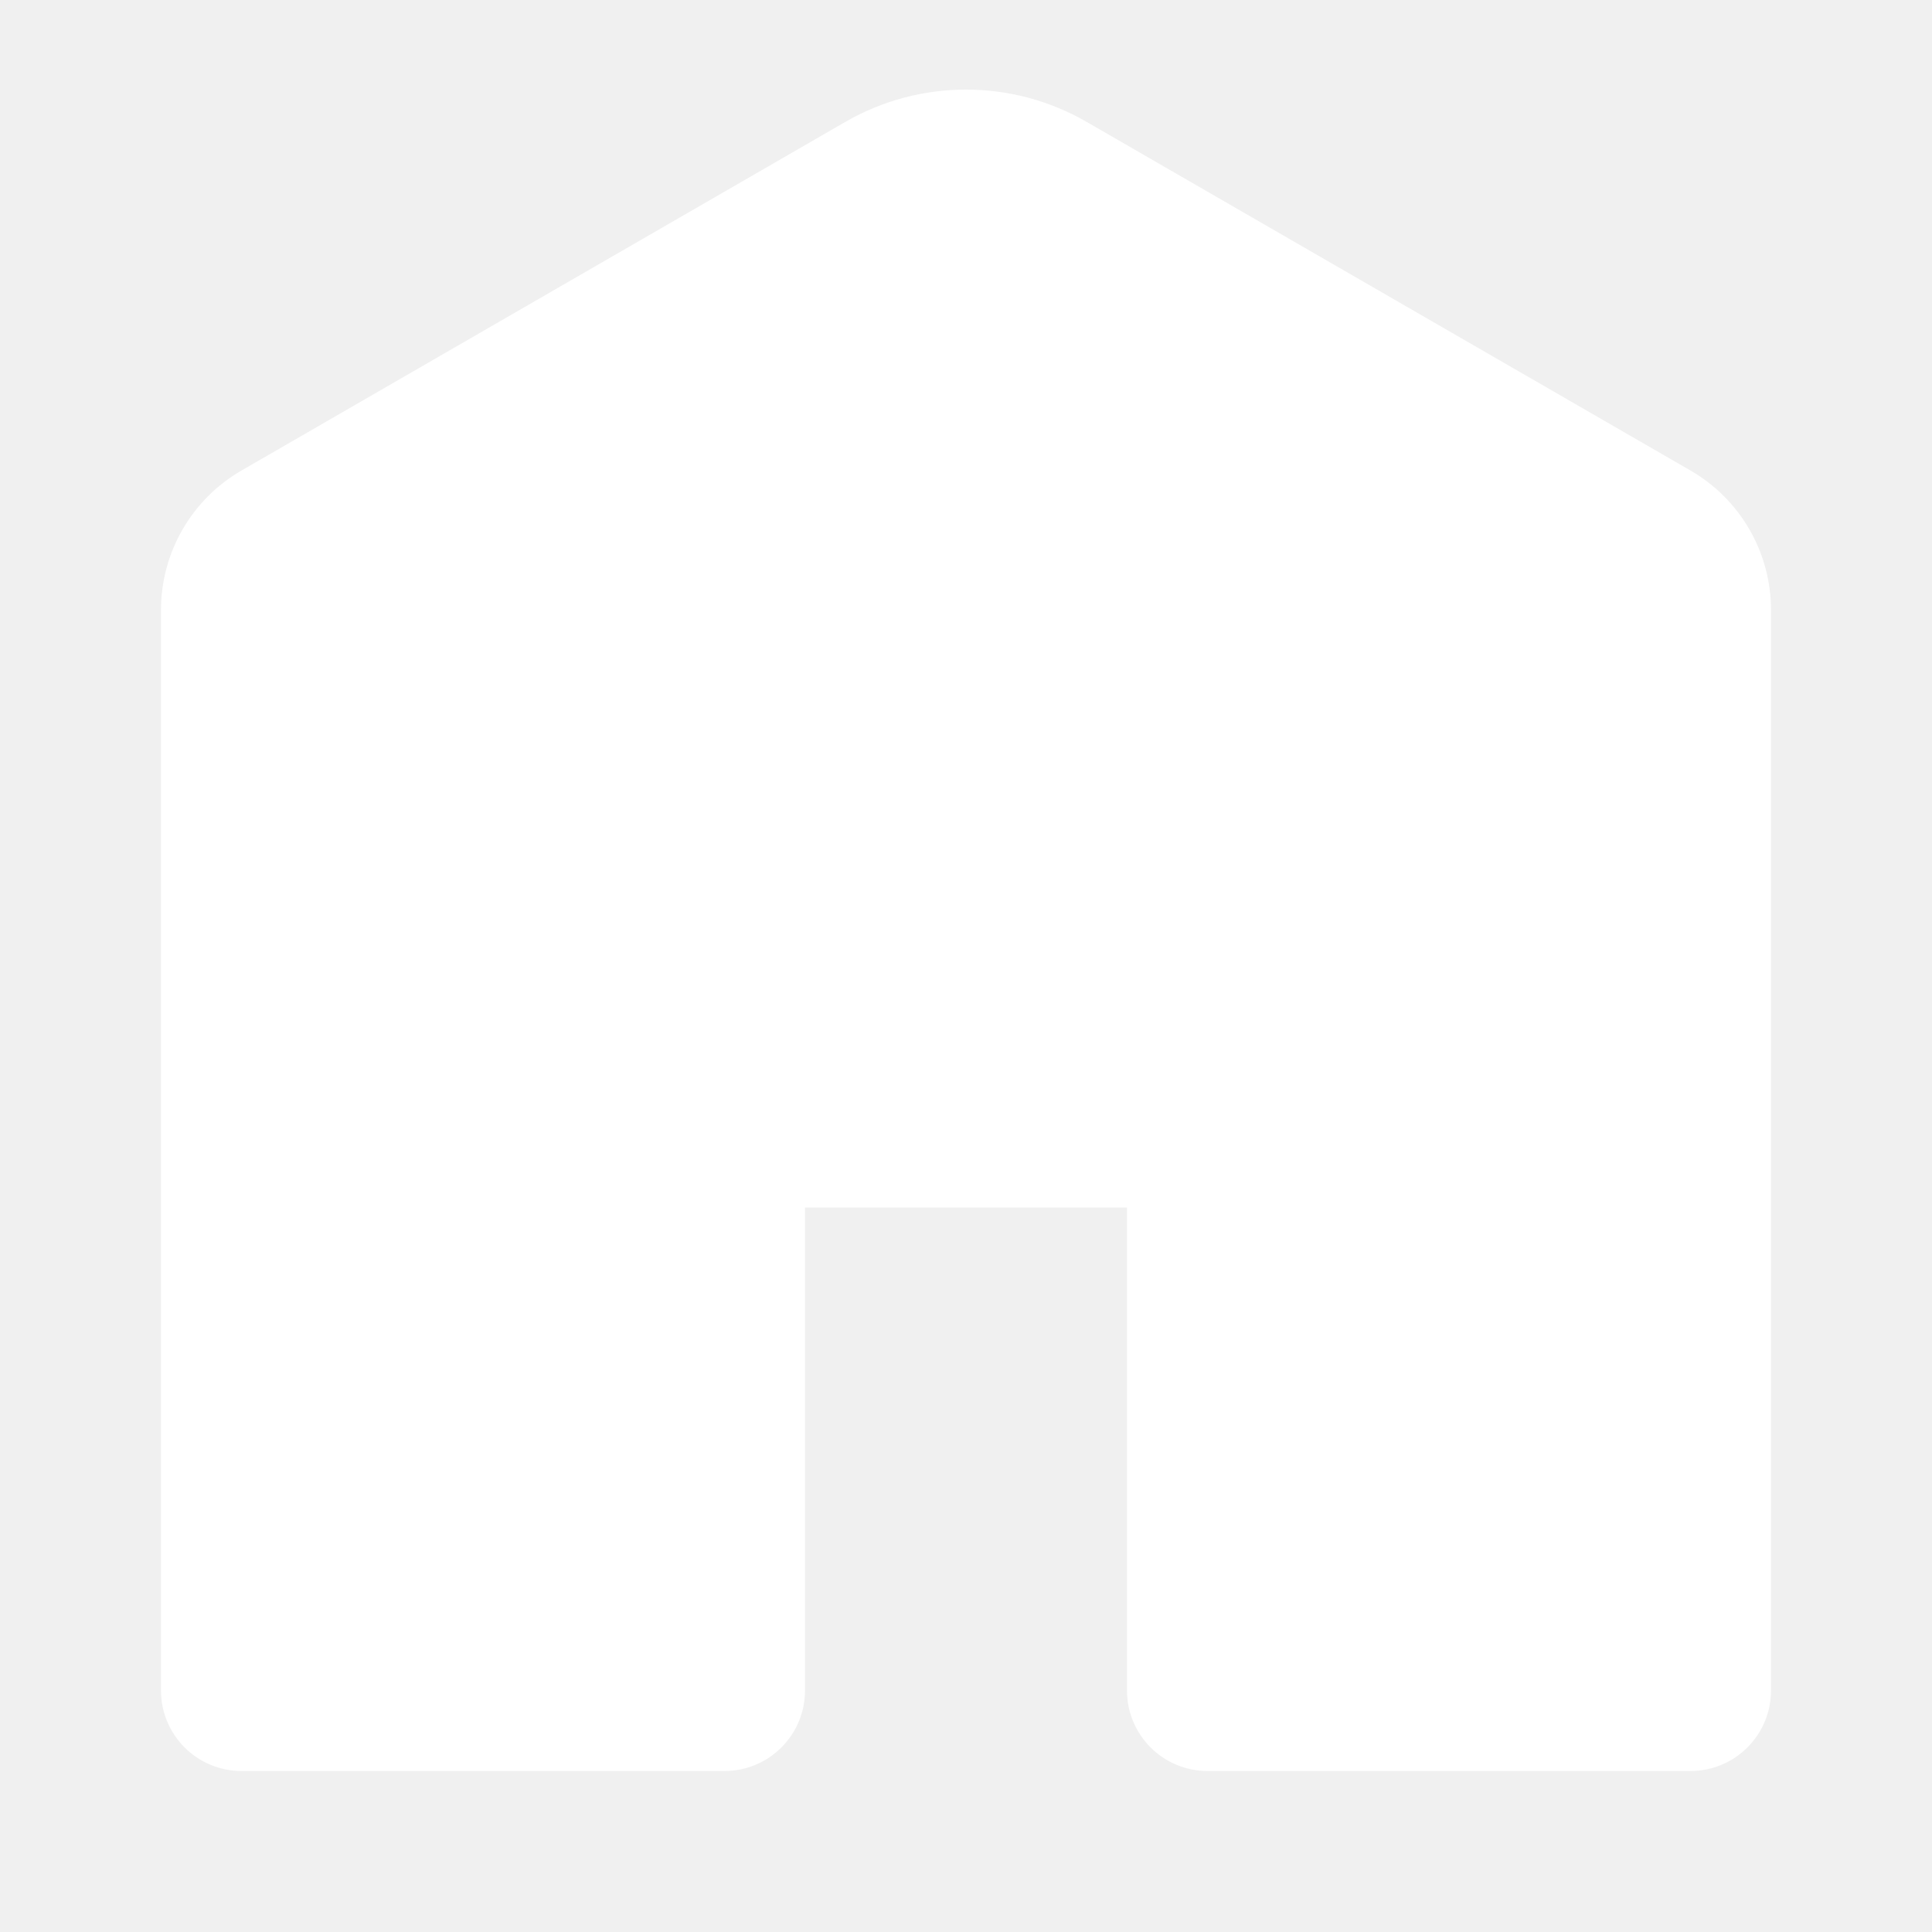
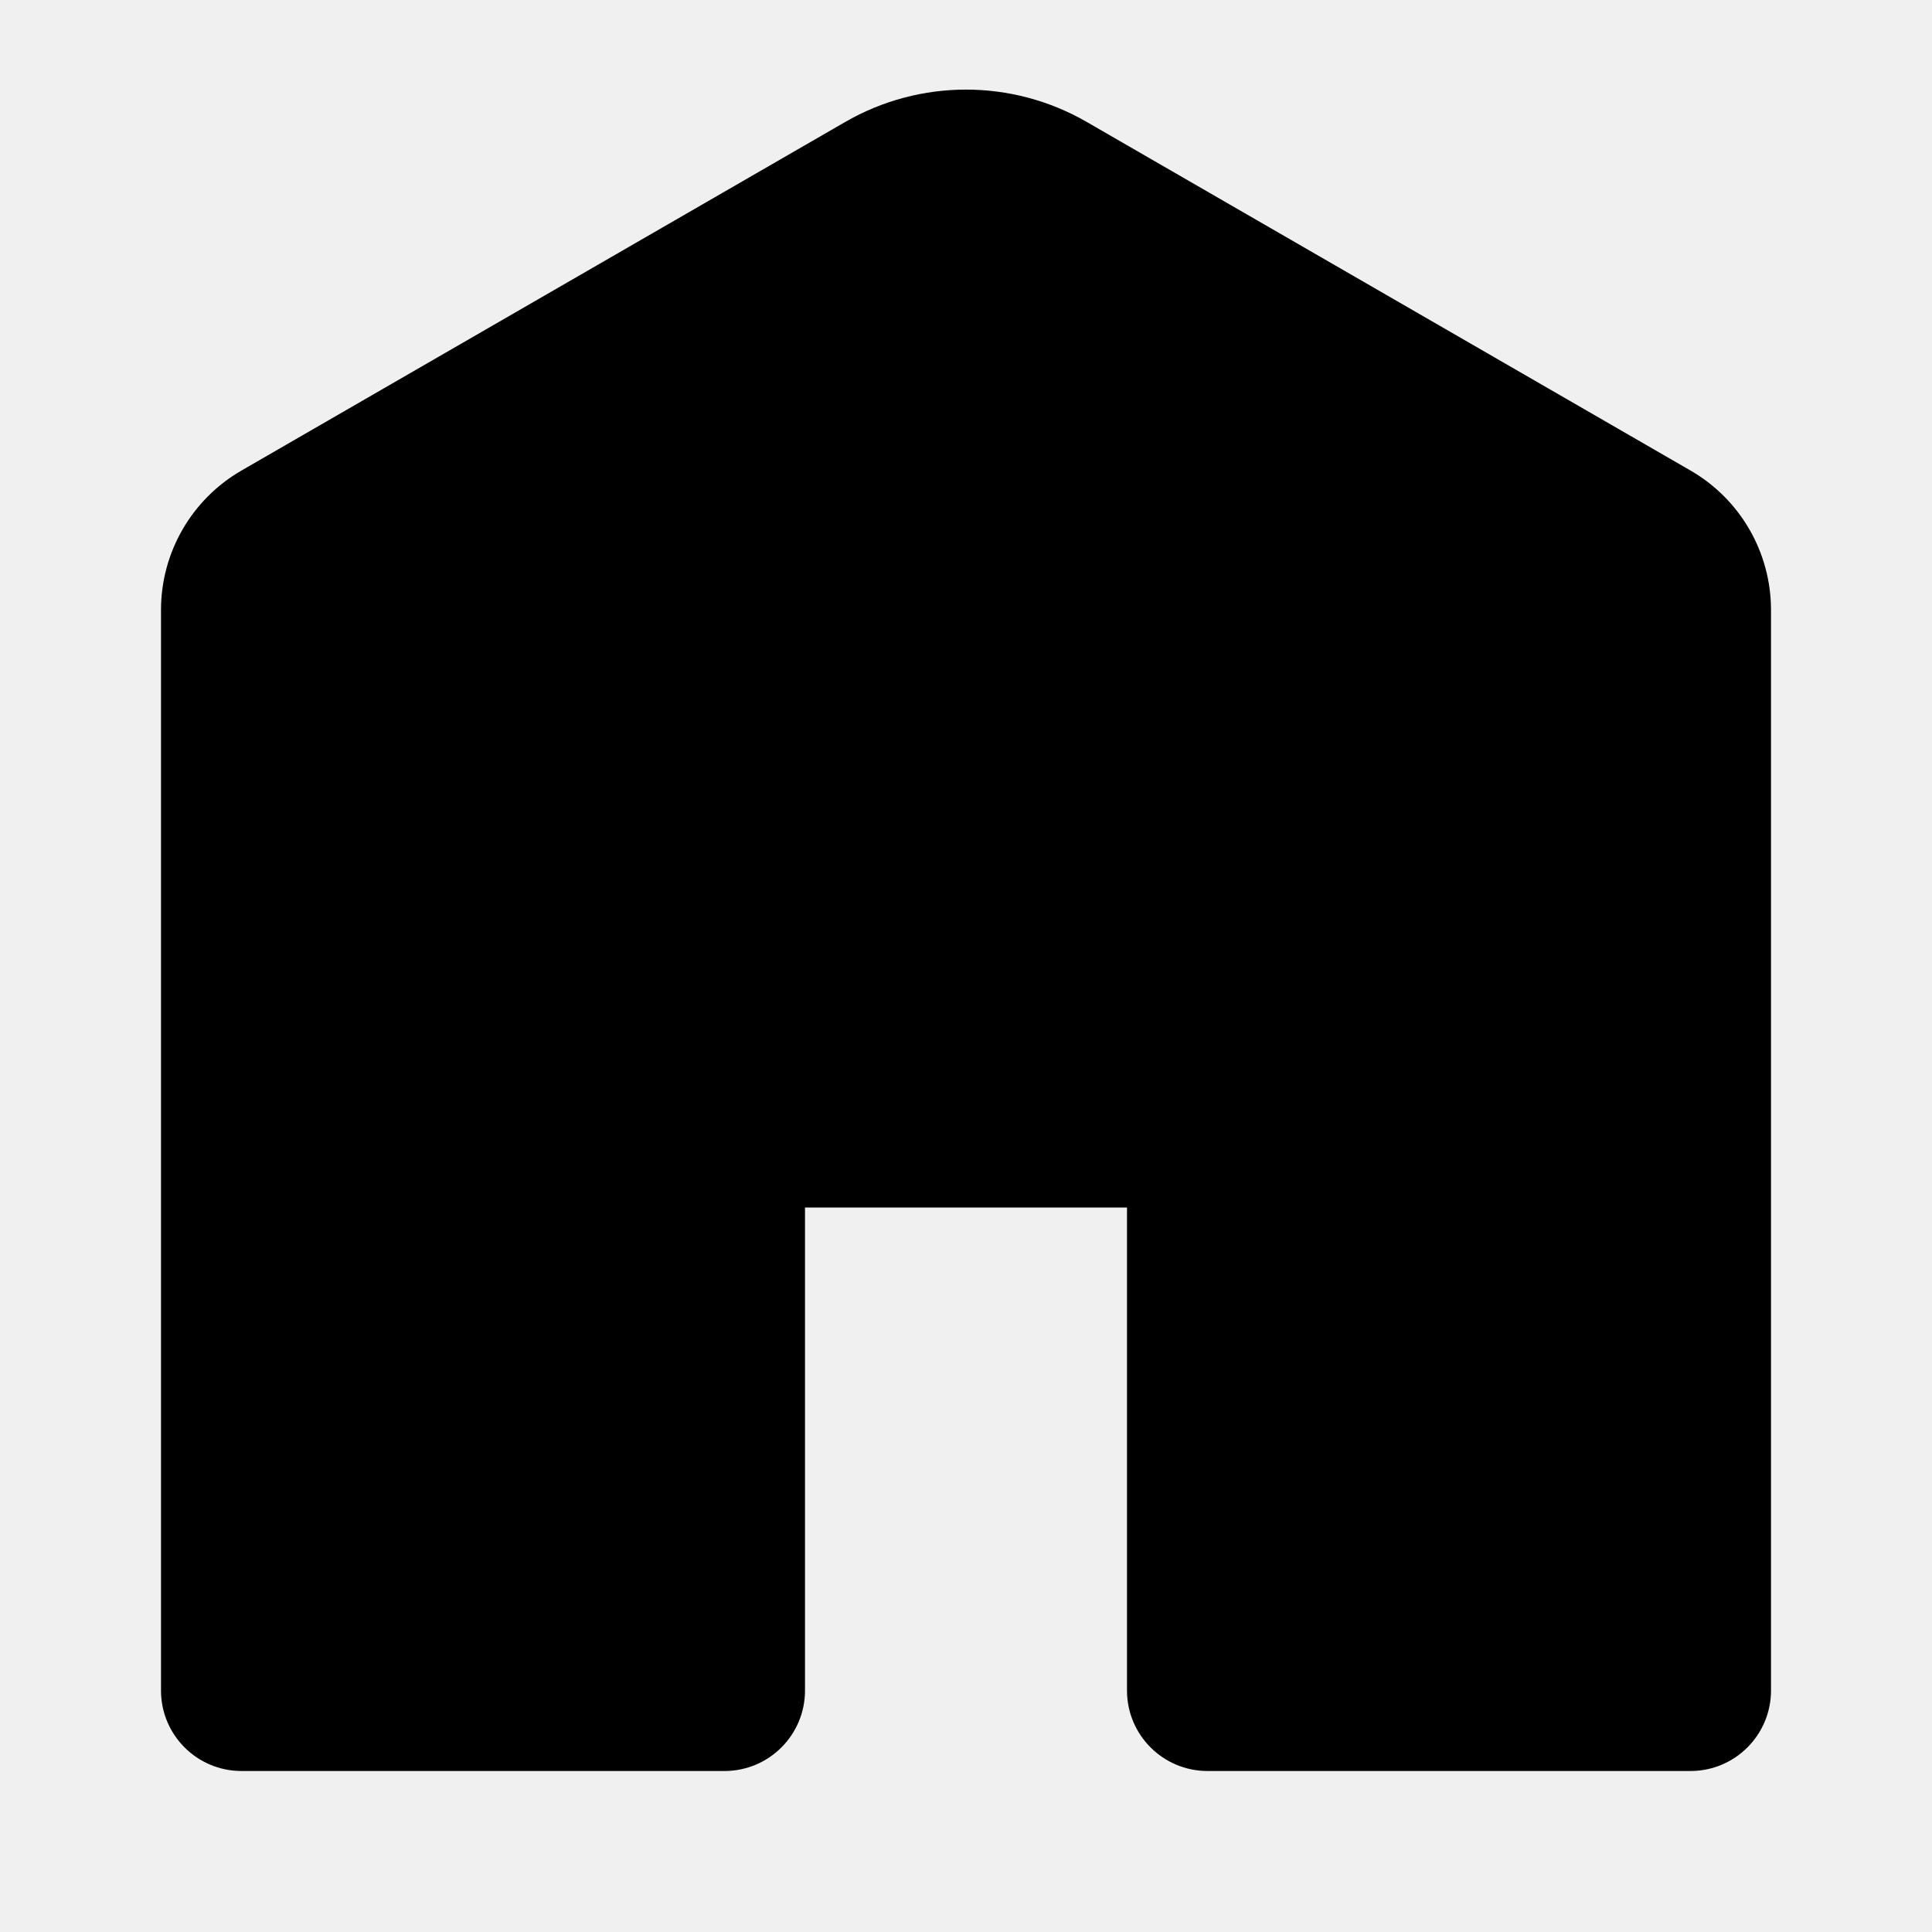
<svg xmlns="http://www.w3.org/2000/svg" data-encore-id="icon" role="img" aria-hidden="true" class="e-91000-icon e-91000-baseline" viewBox="0 0 24 24">
-   <path fill="white" d="M13.5 1.515a3 3 0 0 0-3 0L3 5.845a2 2 0 0 0-1 1.732V21a1 1 0 0 0 1 1h6a1 1 0 0 0 1-1v-6h4v6a1 1 0 0 0 1 1h6a1 1 0 0 0 1-1V7.577a2 2 0 0 0-1-1.732z" />
+   <path d="M13.5 1.515a3 3 0 0 0-3 0L3 5.845a2 2 0 0 0-1 1.732V21a1 1 0 0 0 1 1h6a1 1 0 0 0 1-1v-6h4v6a1 1 0 0 0 1 1h6a1 1 0 0 0 1-1V7.577a2 2 0 0 0-1-1.732z" />
</svg>
